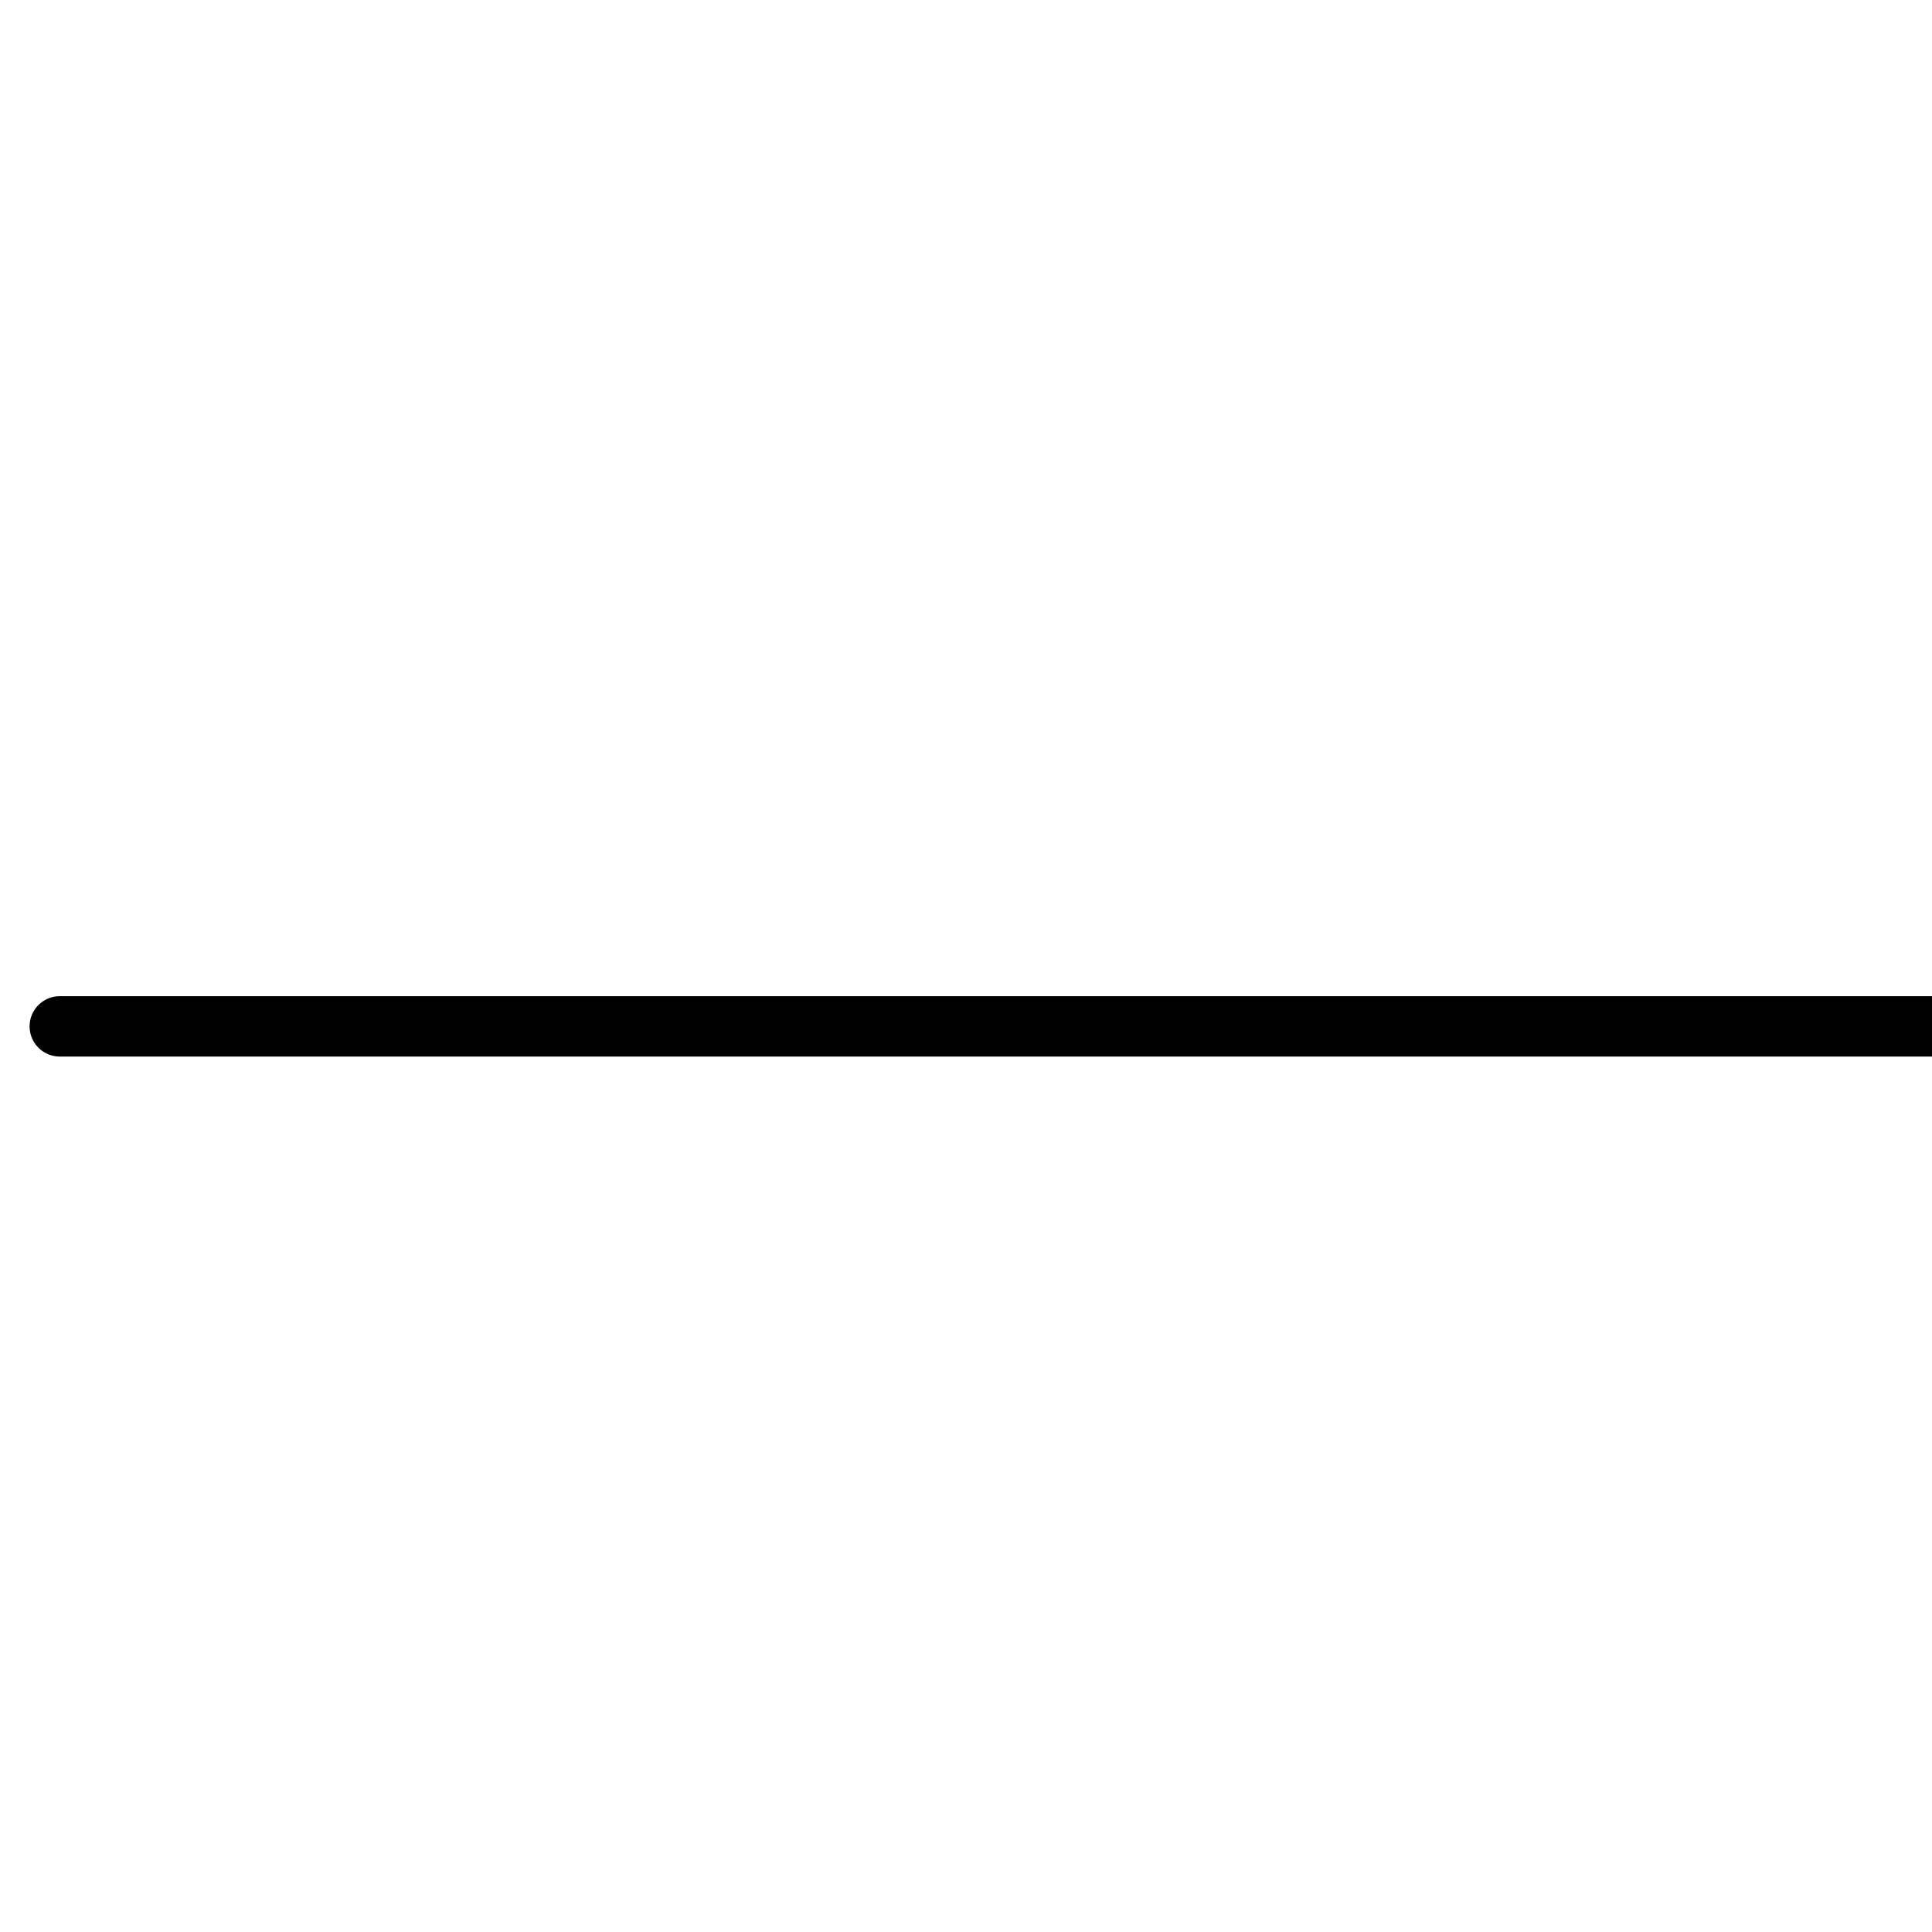
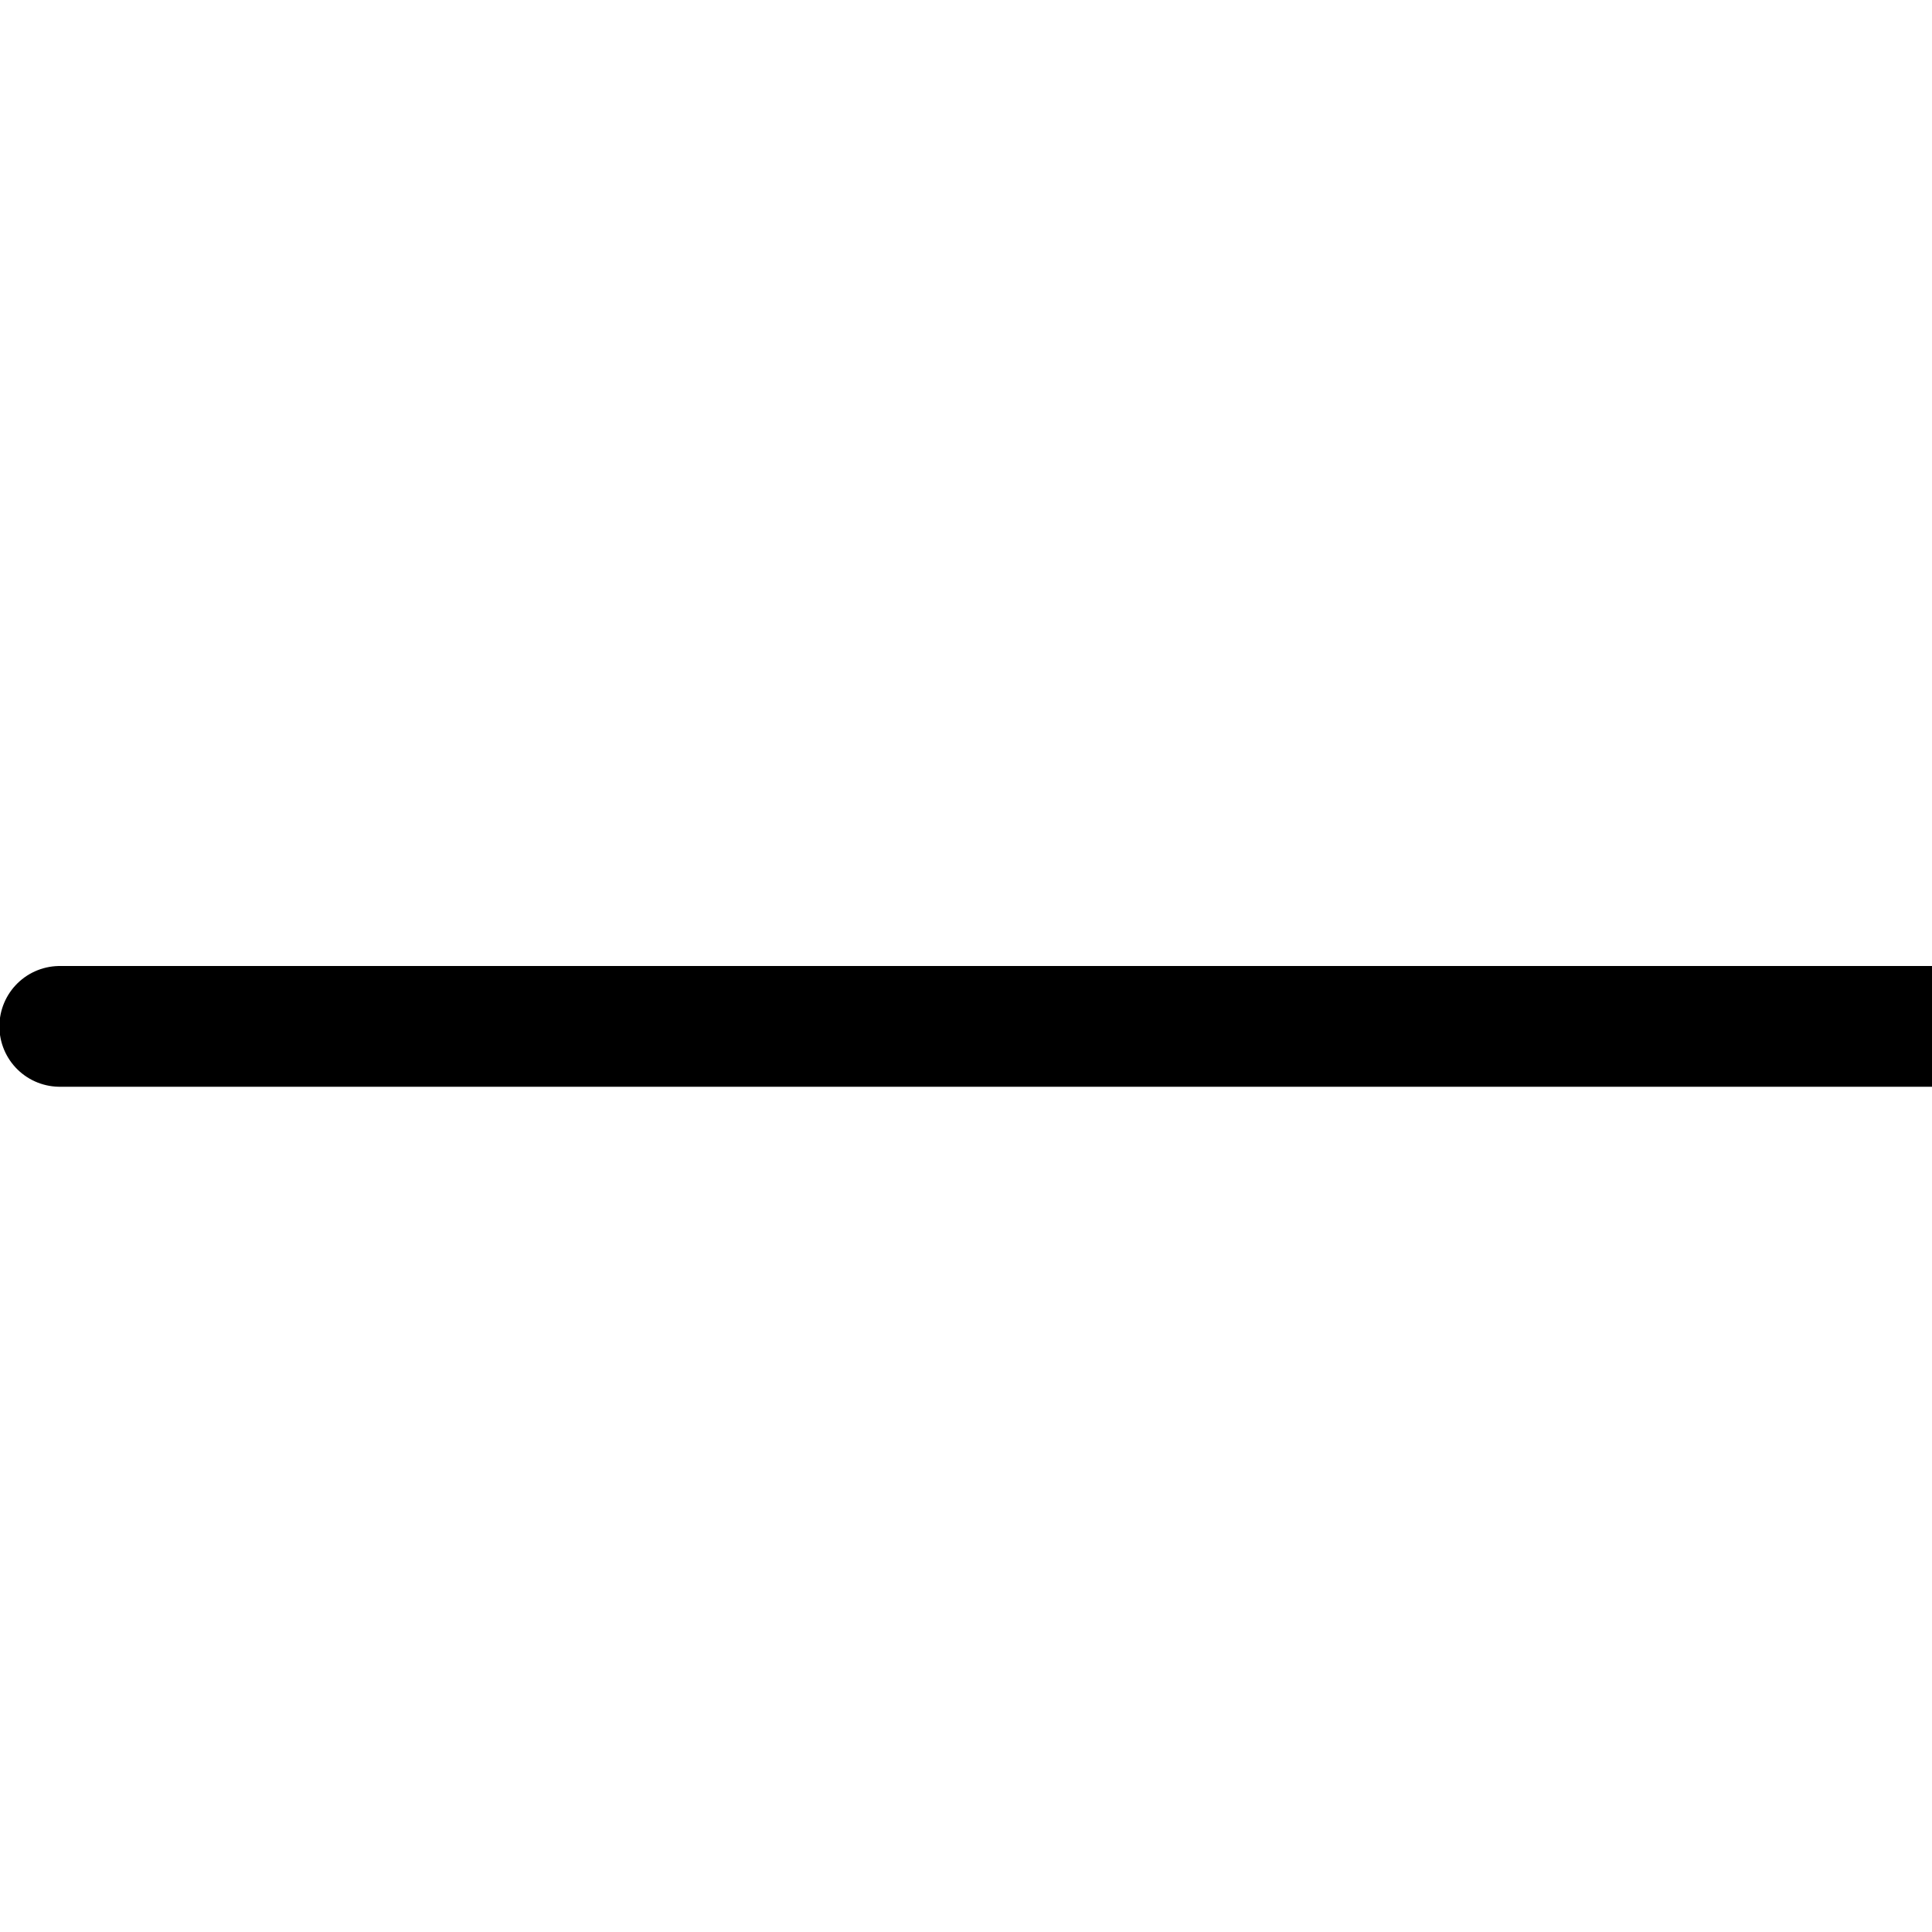
<svg xmlns="http://www.w3.org/2000/svg" viewBox="0 0 32 32" fill="currentColor">
-   <path d="M0.99,17L32.99,17" fill="none" stroke="currentColor" stroke-width="1" stroke-linecap="round" stroke-linejoin="round" />
+   <path d="M0.99,17L32.99,17" fill="none" stroke="currentColor" stroke-width="2" stroke-linecap="round" stroke-linejoin="round" />
</svg>
